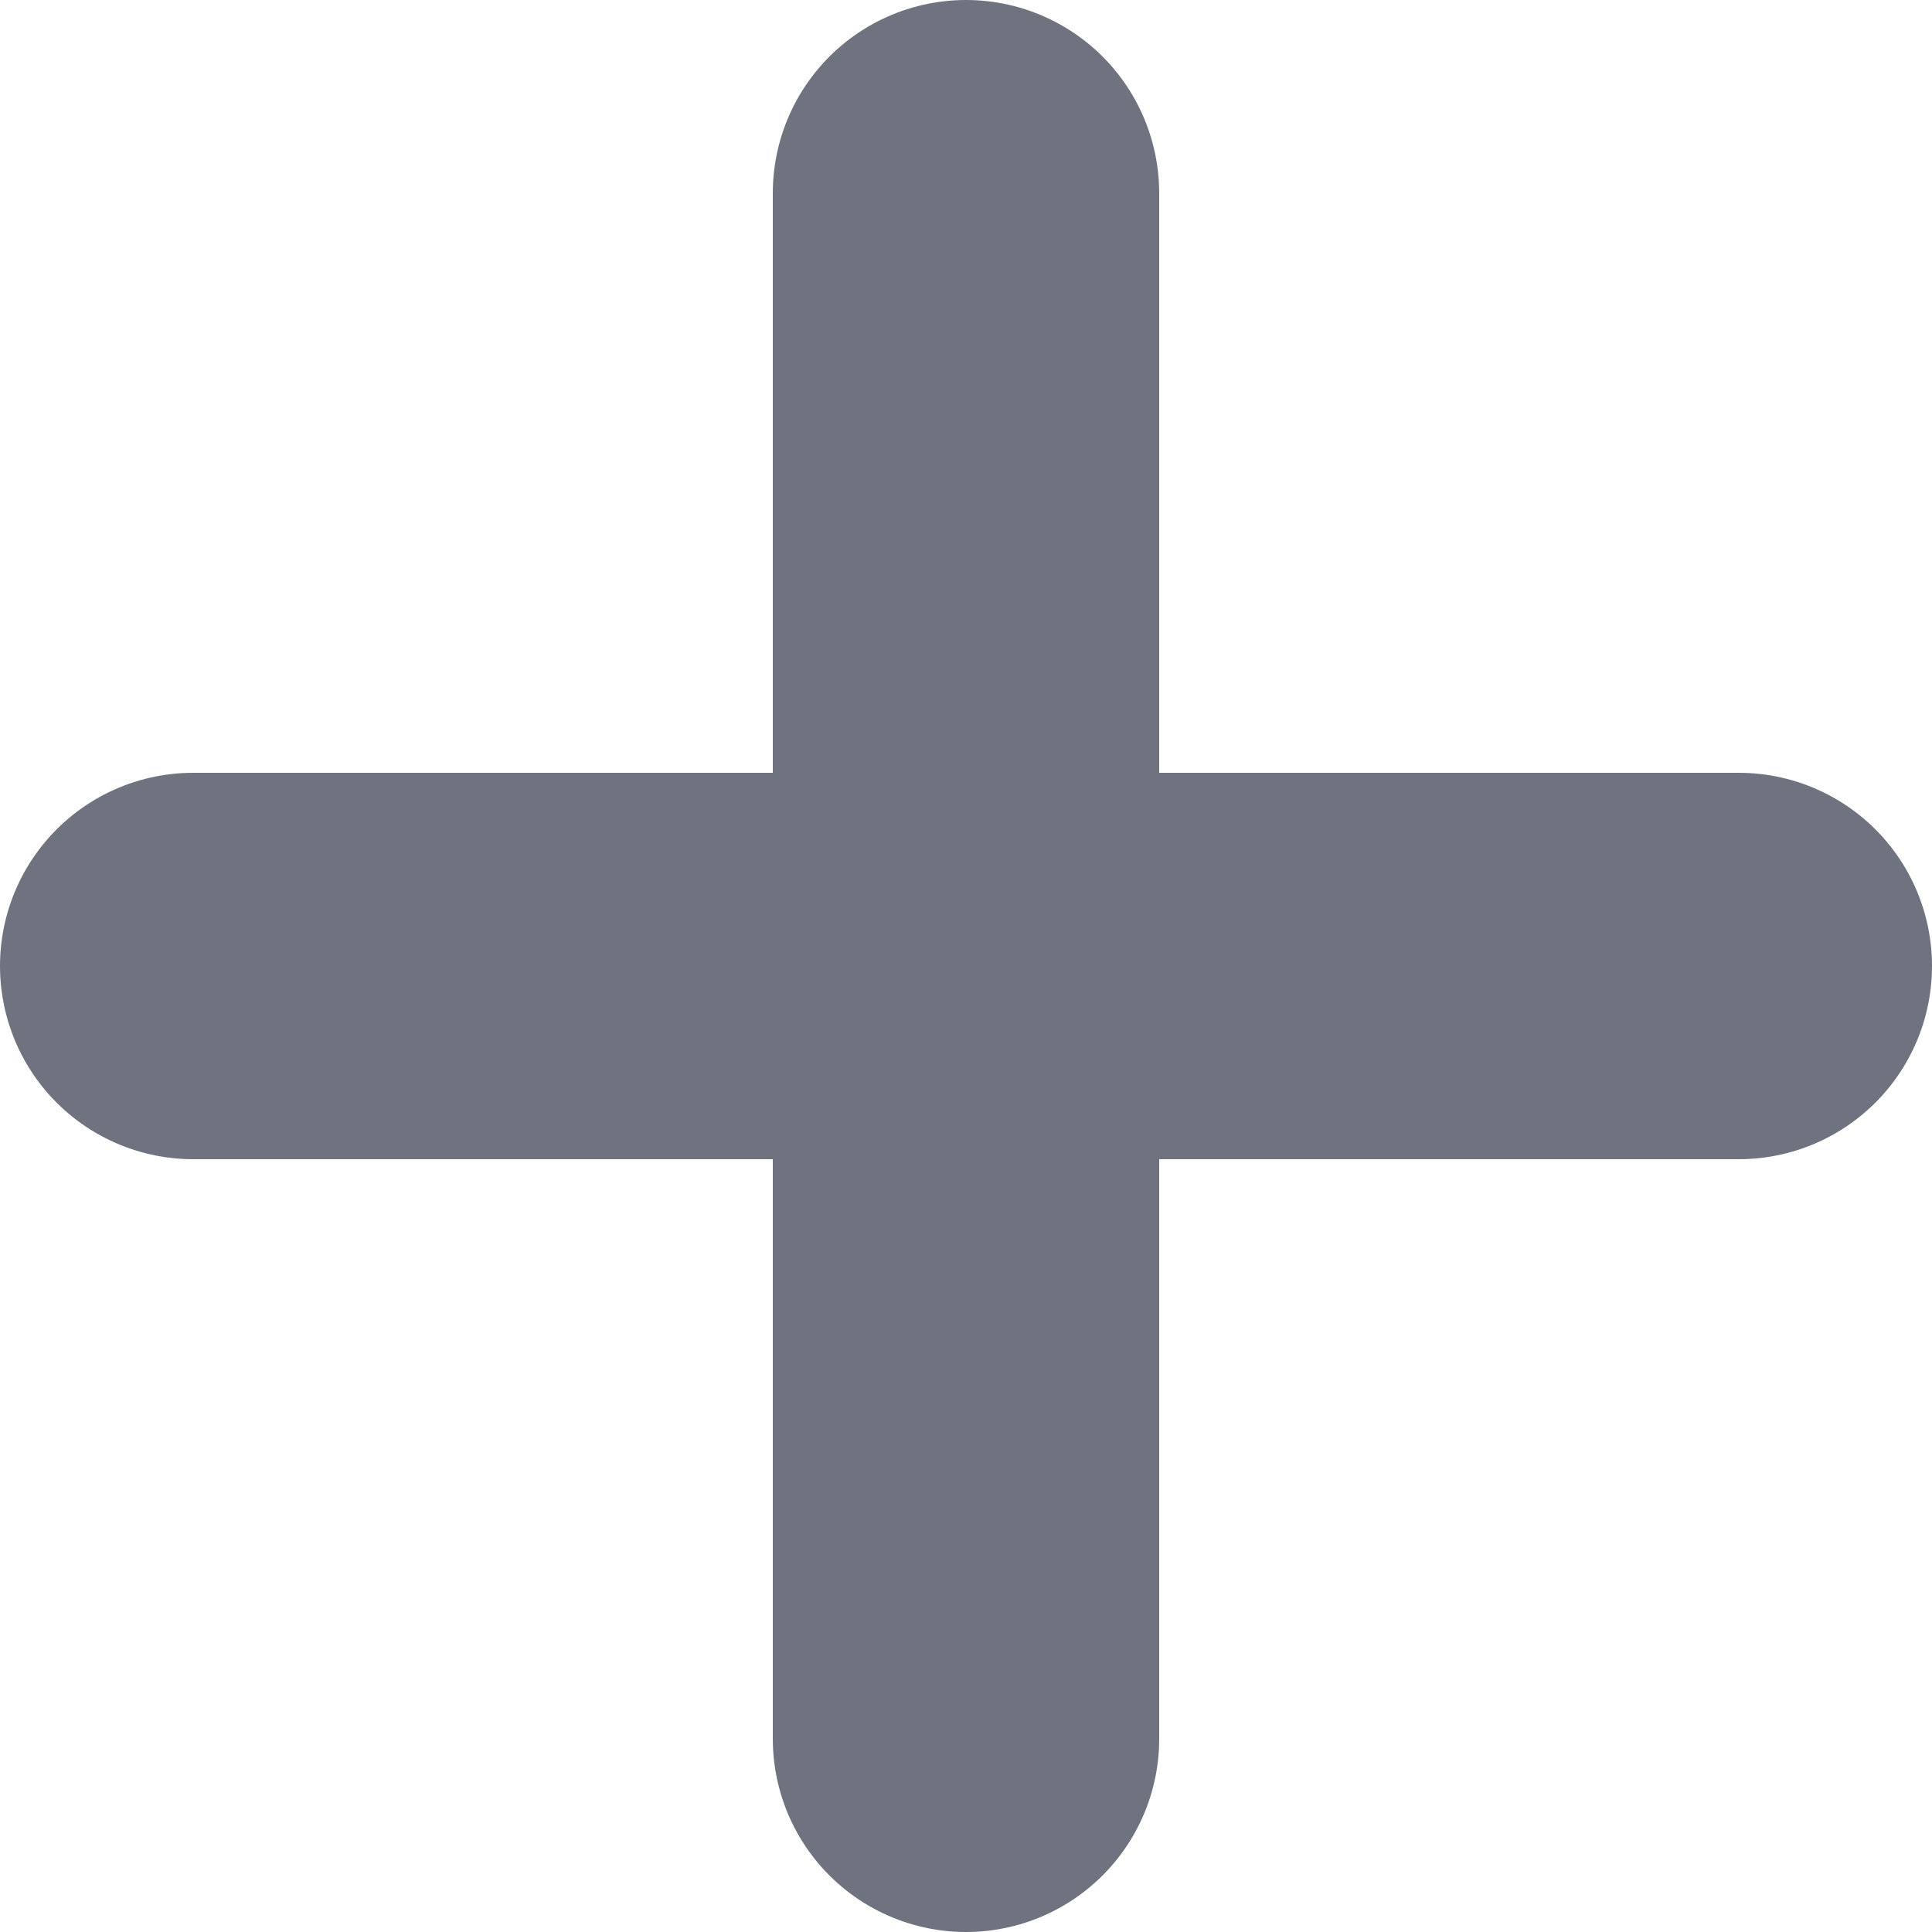
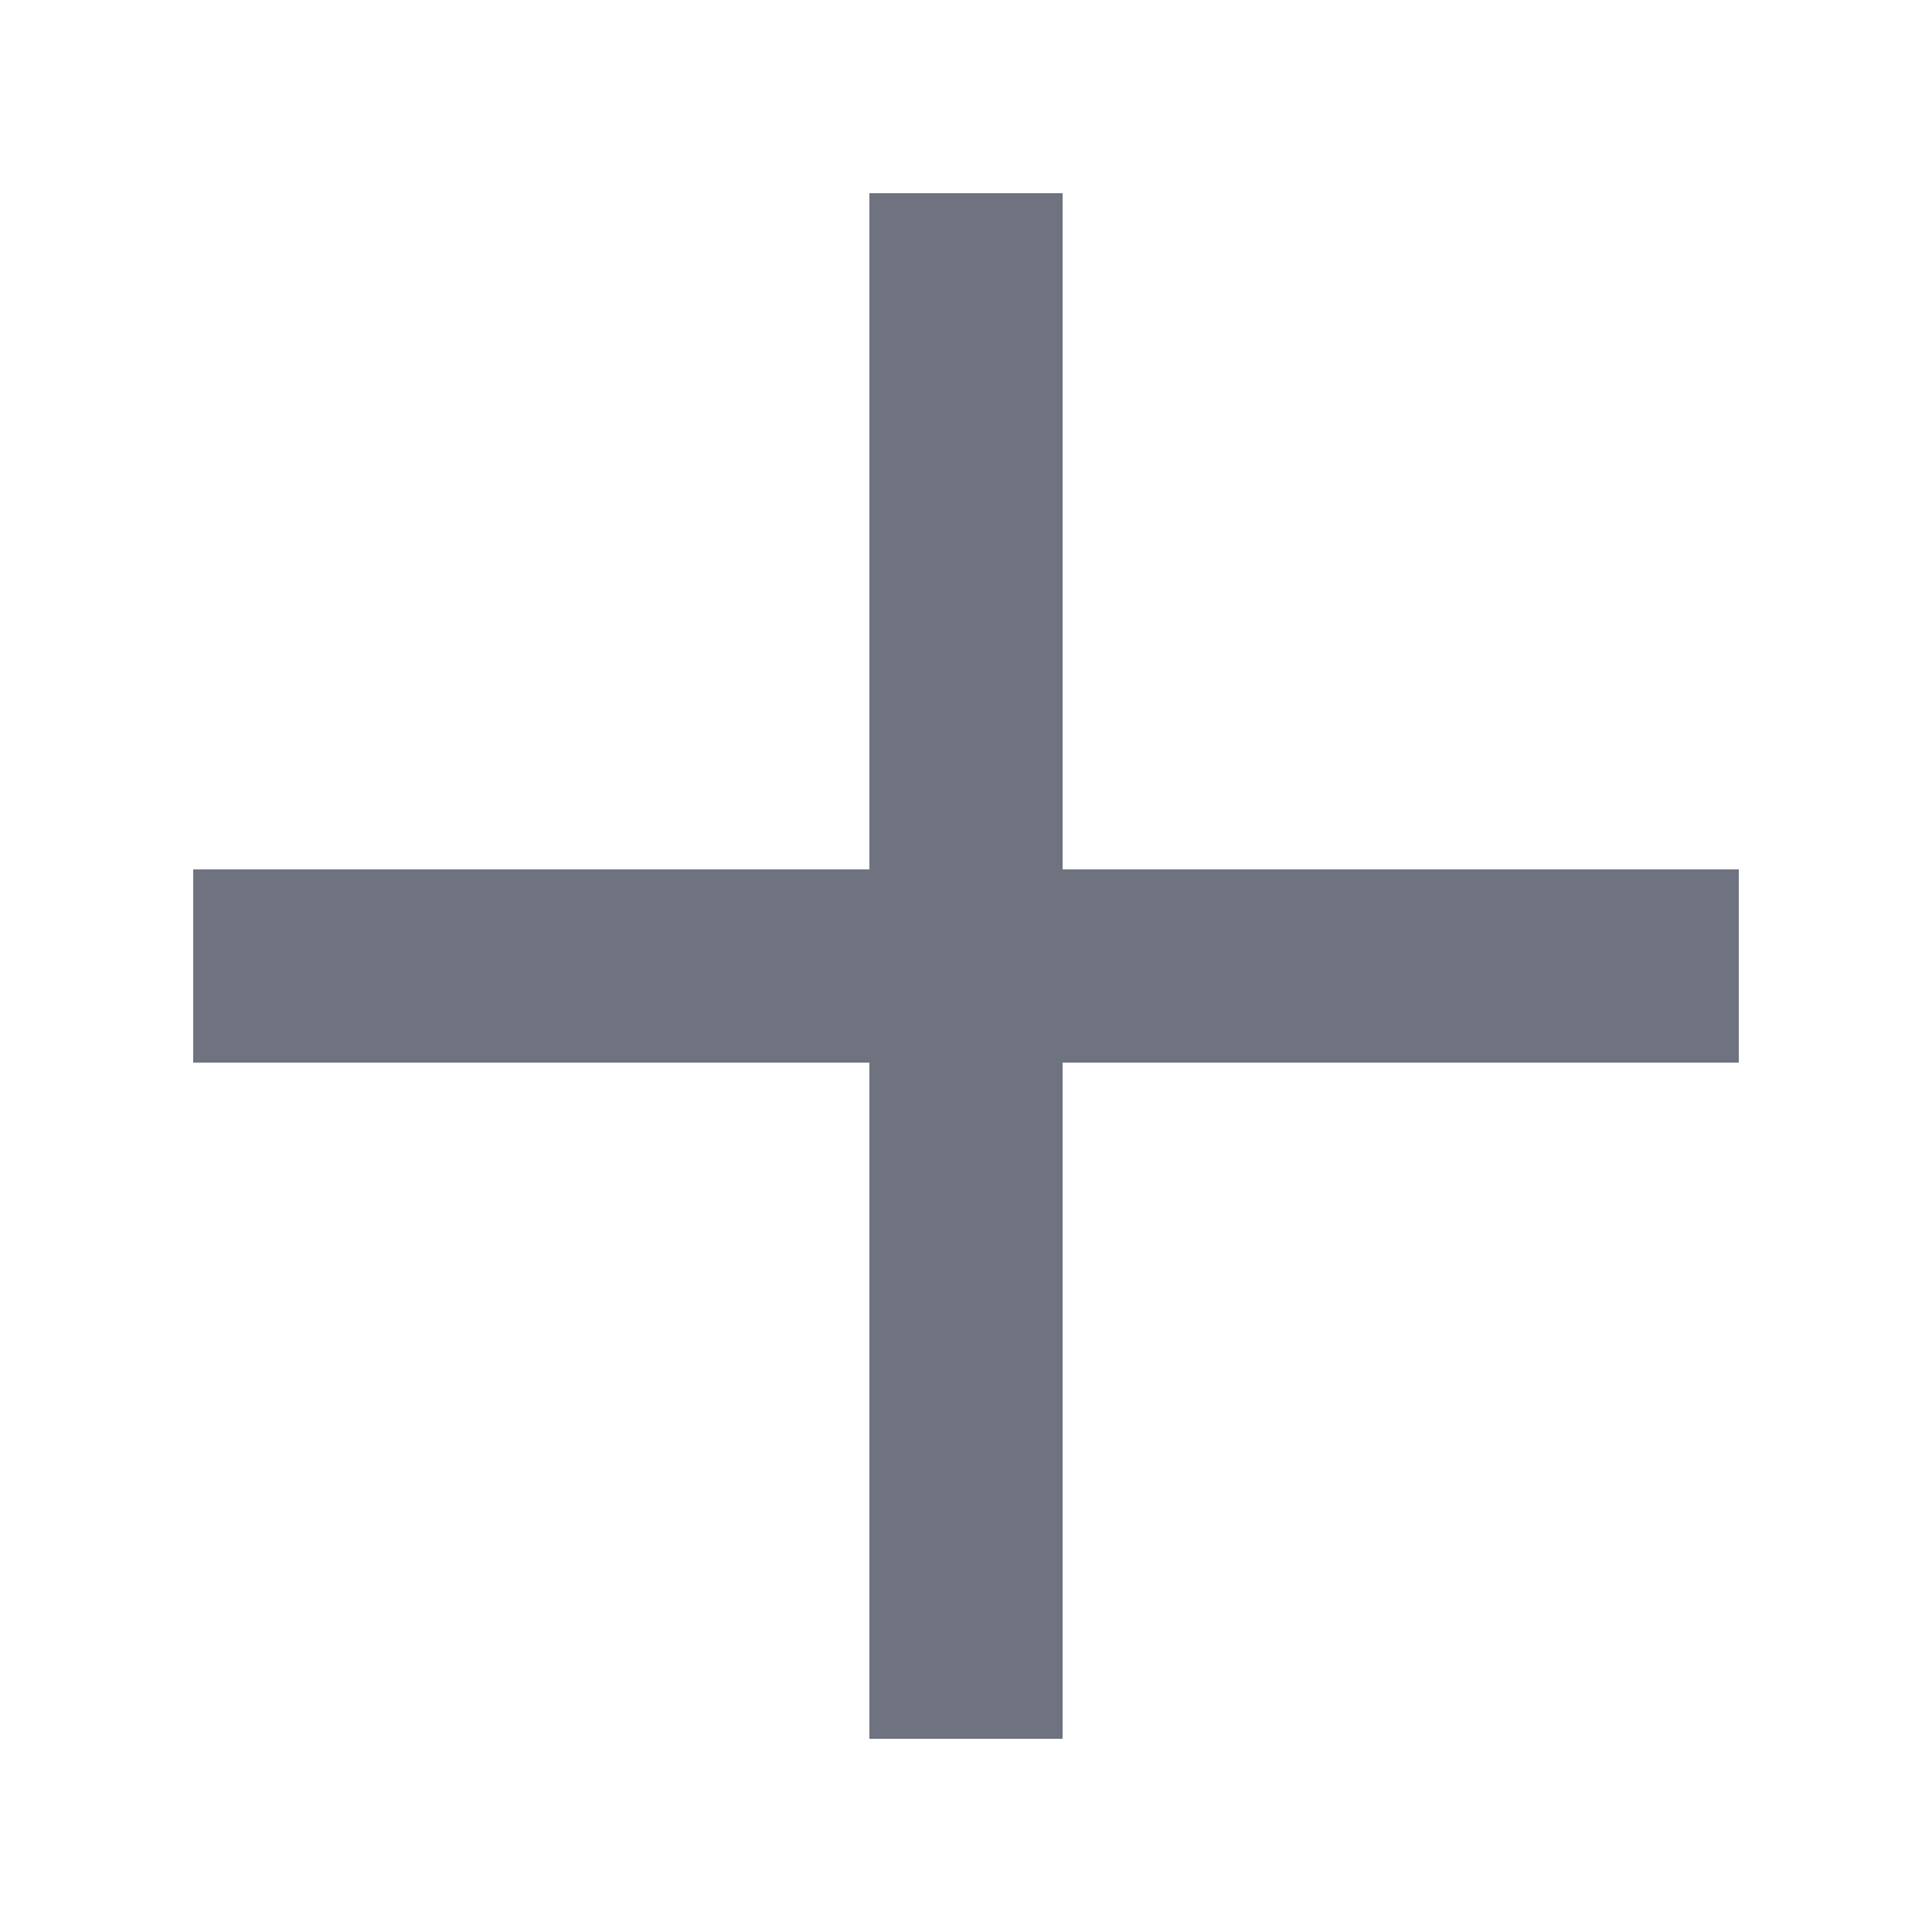
<svg xmlns="http://www.w3.org/2000/svg" width="10" height="10" viewBox="0 0 10 10" fill="none">
-   <path d="M5 1V5M5 9V5M5 5H9H1" stroke="#6e737f" stroke-width="2" stroke-linecap="round" stroke-linejoin="round" />
+   <path d="M5 1V5M5 9V5M5 5H9H1" stroke="#6e737f" strokeWidth="2" strokeLinecap="round" strokeLinejoin="round" />
</svg>
